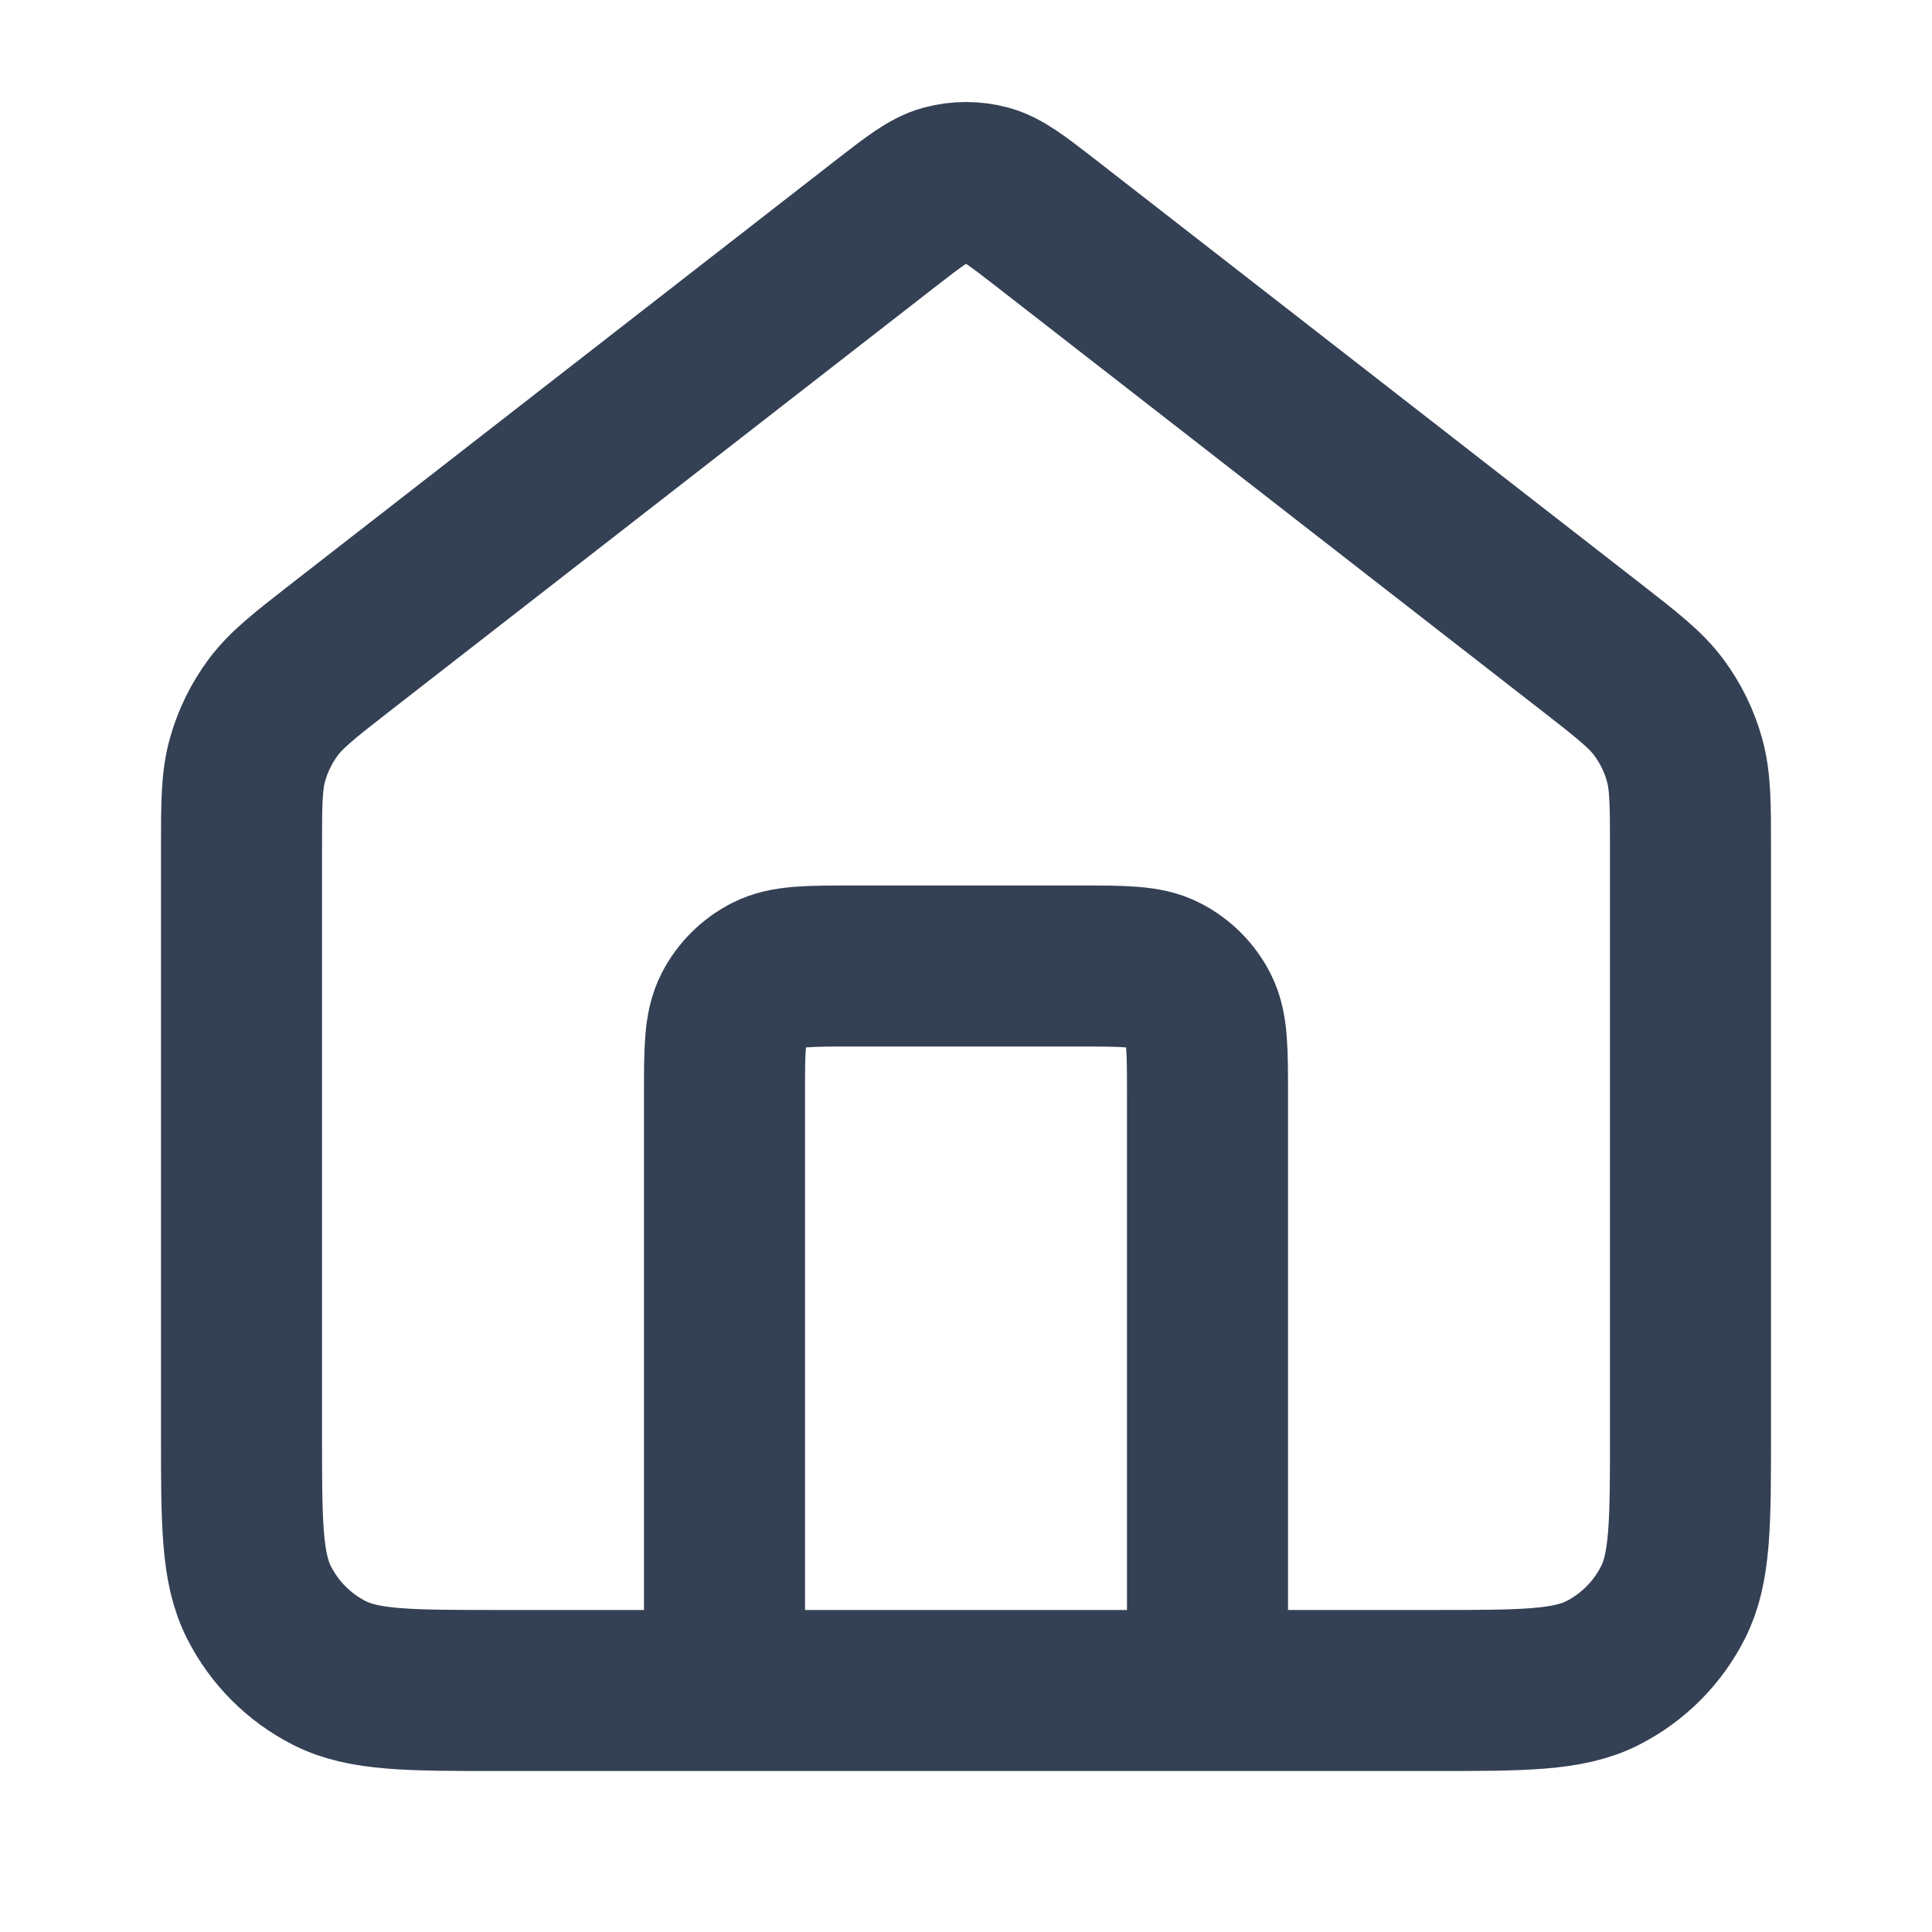
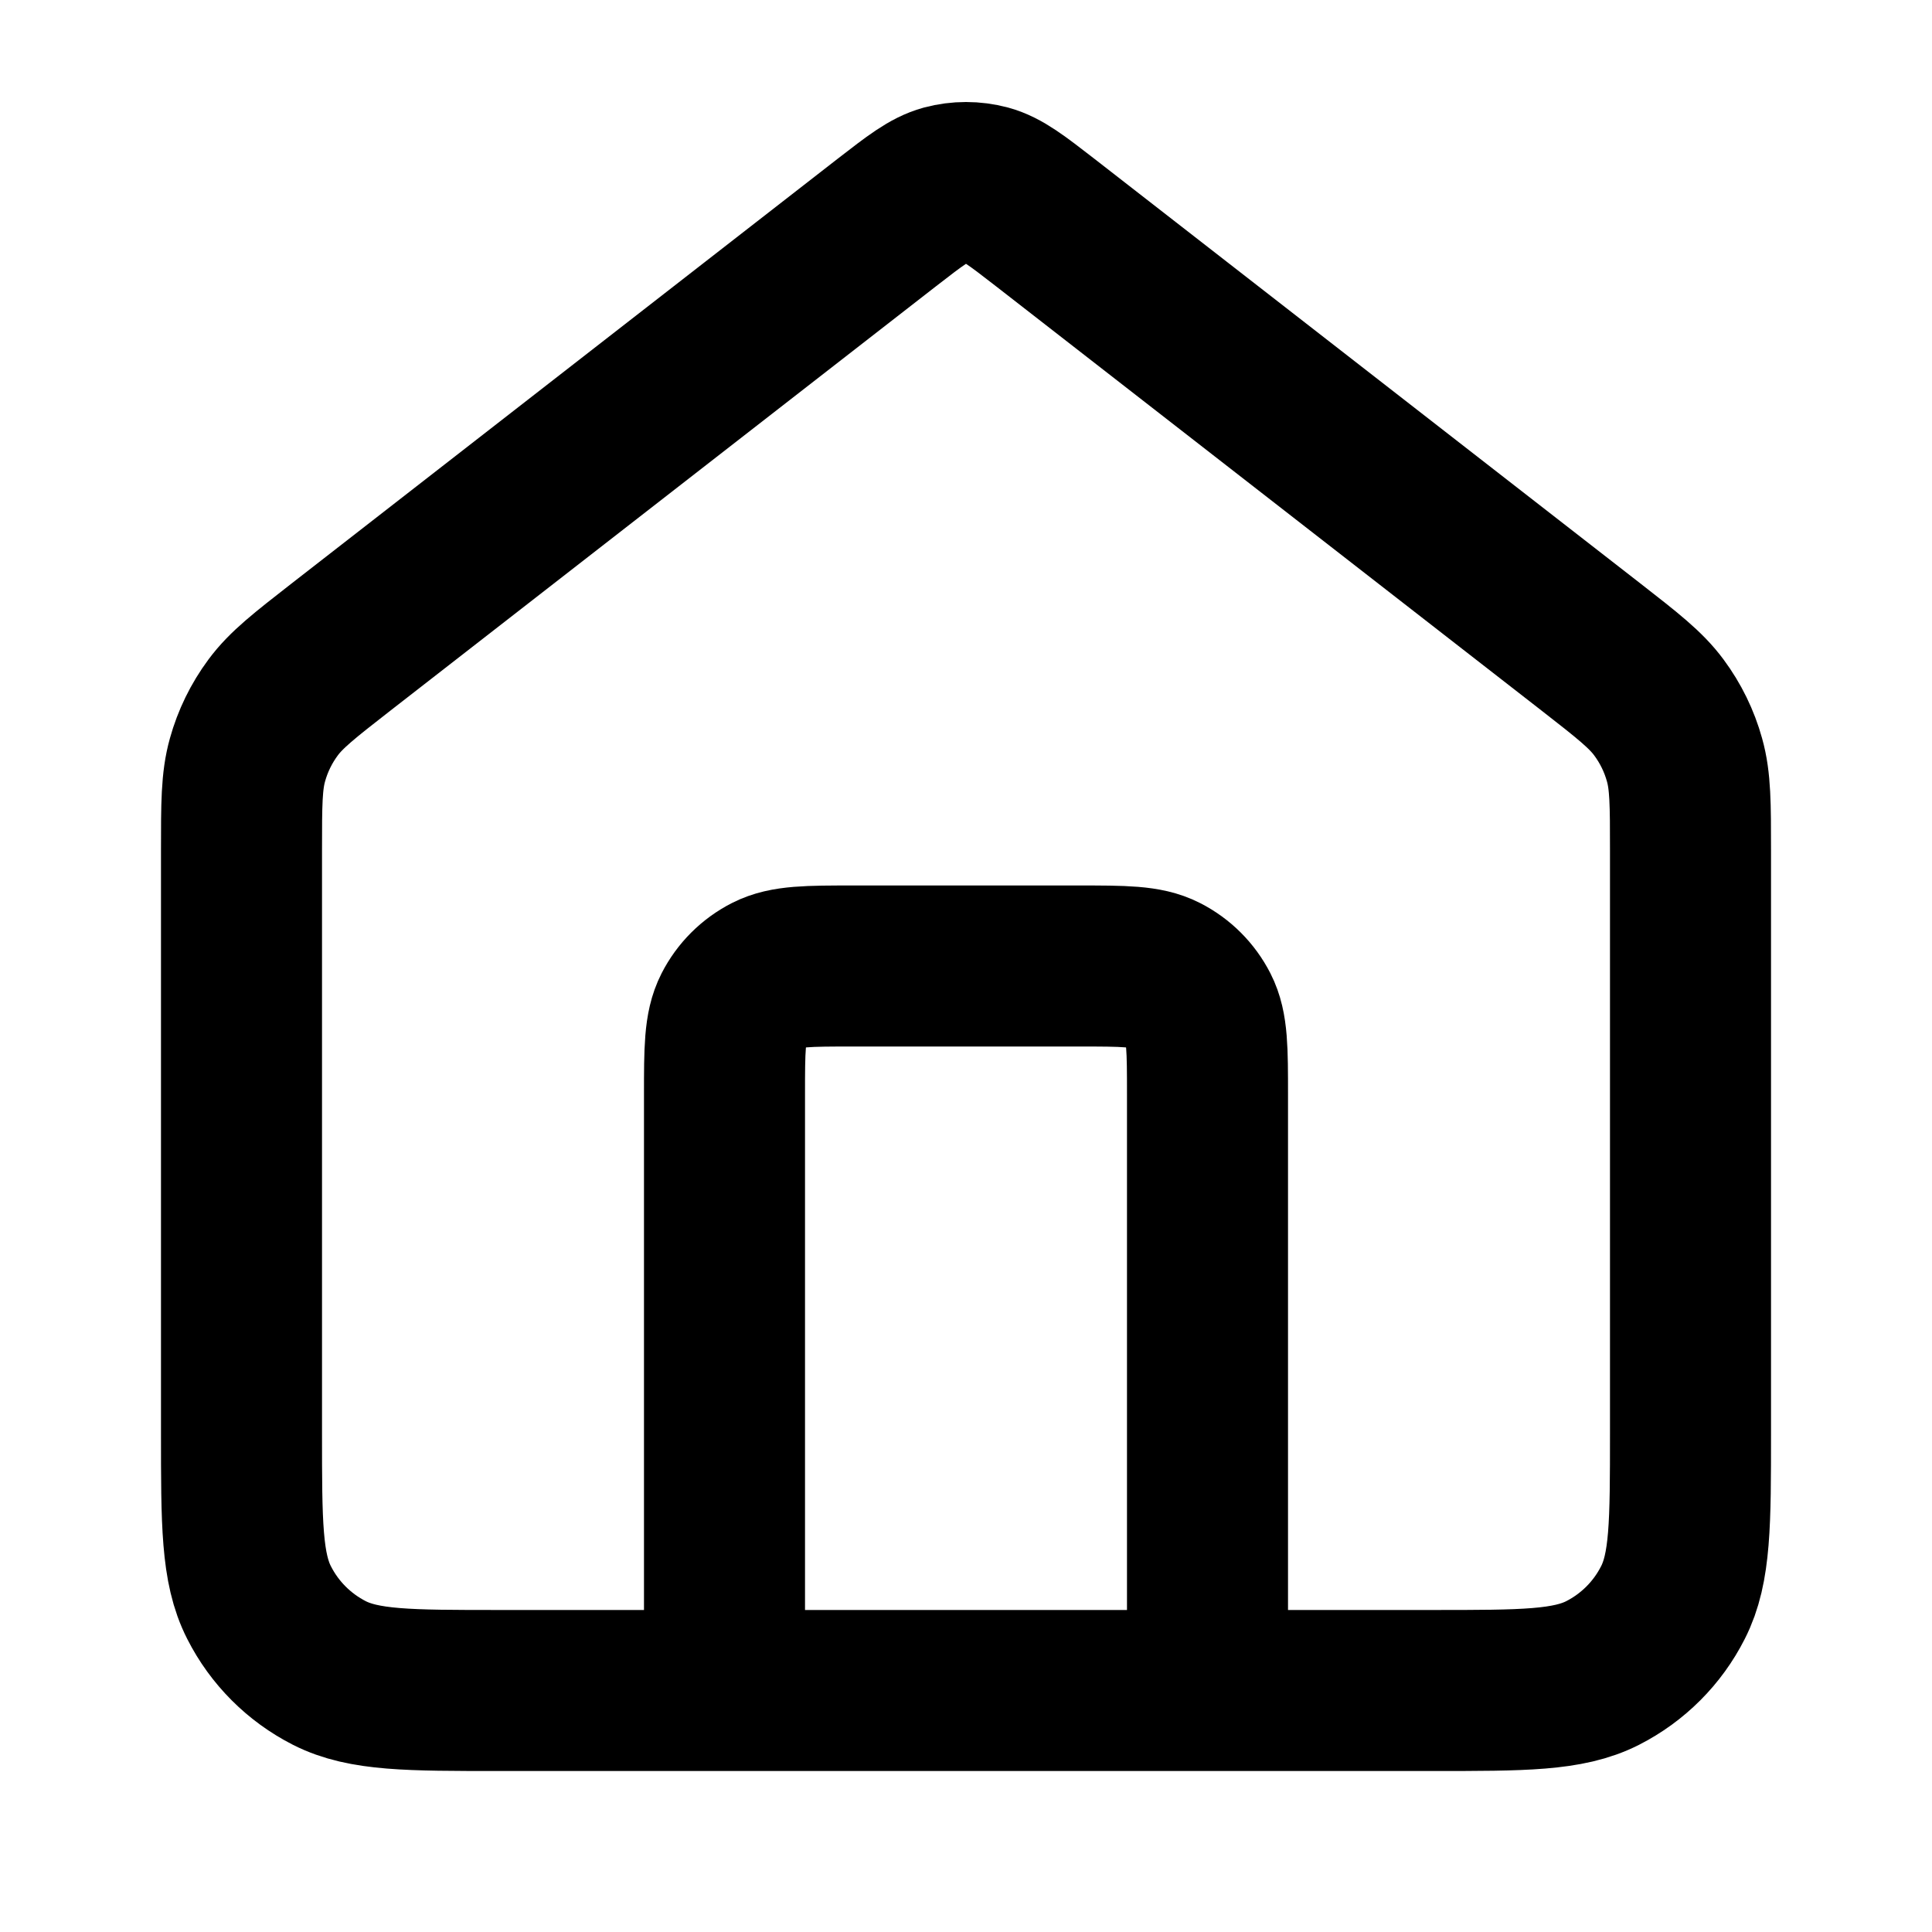
- <svg xmlns="http://www.w3.org/2000/svg" width="20" height="20" viewBox="0 0 20 20" fill="none">
-   <path d="M7.5 17.5V11.333C7.5 10.867 7.5 10.633 7.591 10.455C7.671 10.298 7.798 10.171 7.955 10.091C8.133 10 8.367 10 8.833 10H11.167C11.633 10 11.867 10 12.045 10.091C12.202 10.171 12.329 10.298 12.409 10.455C12.5 10.633 12.5 10.867 12.5 11.333V17.5M9.181 2.303L3.529 6.699C3.152 6.993 2.963 7.14 2.827 7.324C2.706 7.487 2.616 7.671 2.562 7.866C2.5 8.086 2.5 8.326 2.5 8.804V14.833C2.5 15.767 2.5 16.234 2.682 16.59C2.841 16.904 3.096 17.159 3.41 17.319C3.767 17.5 4.233 17.5 5.167 17.5H14.833C15.767 17.5 16.233 17.5 16.59 17.319C16.904 17.159 17.159 16.904 17.318 16.59C17.5 16.234 17.5 15.767 17.5 14.833V8.804C17.5 8.326 17.5 8.086 17.438 7.866C17.384 7.671 17.294 7.487 17.173 7.324C17.037 7.14 16.848 6.993 16.471 6.699L10.819 2.303C10.526 2.076 10.379 1.962 10.218 1.918C10.075 1.88 9.925 1.88 9.782 1.918C9.621 1.962 9.474 2.076 9.181 2.303Z" stroke="#344054" stroke-width="1.667" stroke-linecap="round" stroke-linejoin="round" />
+ <svg xmlns="http://www.w3.org/2000/svg" viewBox="0 0 20 20" fill="none">
+   <path d="M7.5 17.5V11.333C7.5 10.867 7.5 10.633 7.591 10.455C7.671 10.298 7.798 10.171 7.955 10.091C8.133 10 8.367 10 8.833 10H11.167C11.633 10 11.867 10 12.045 10.091C12.202 10.171 12.329 10.298 12.409 10.455C12.5 10.633 12.5 10.867 12.5 11.333V17.5M9.181 2.303L3.529 6.699C3.152 6.993 2.963 7.14 2.827 7.324C2.706 7.487 2.616 7.671 2.562 7.866C2.5 8.086 2.5 8.326 2.5 8.804V14.833C2.5 15.767 2.5 16.234 2.682 16.59C2.841 16.904 3.096 17.159 3.41 17.319C3.767 17.5 4.233 17.5 5.167 17.5H14.833C15.767 17.5 16.233 17.5 16.59 17.319C16.904 17.159 17.159 16.904 17.318 16.59C17.5 16.234 17.5 15.767 17.5 14.833V8.804C17.5 8.326 17.5 8.086 17.438 7.866C17.384 7.671 17.294 7.487 17.173 7.324C17.037 7.14 16.848 6.993 16.471 6.699L10.819 2.303C10.526 2.076 10.379 1.962 10.218 1.918C10.075 1.88 9.925 1.88 9.782 1.918C9.621 1.962 9.474 2.076 9.181 2.303Z" stroke="currentColor" stroke-width="1.667" stroke-linecap="round" stroke-linejoin="round" />
</svg>
